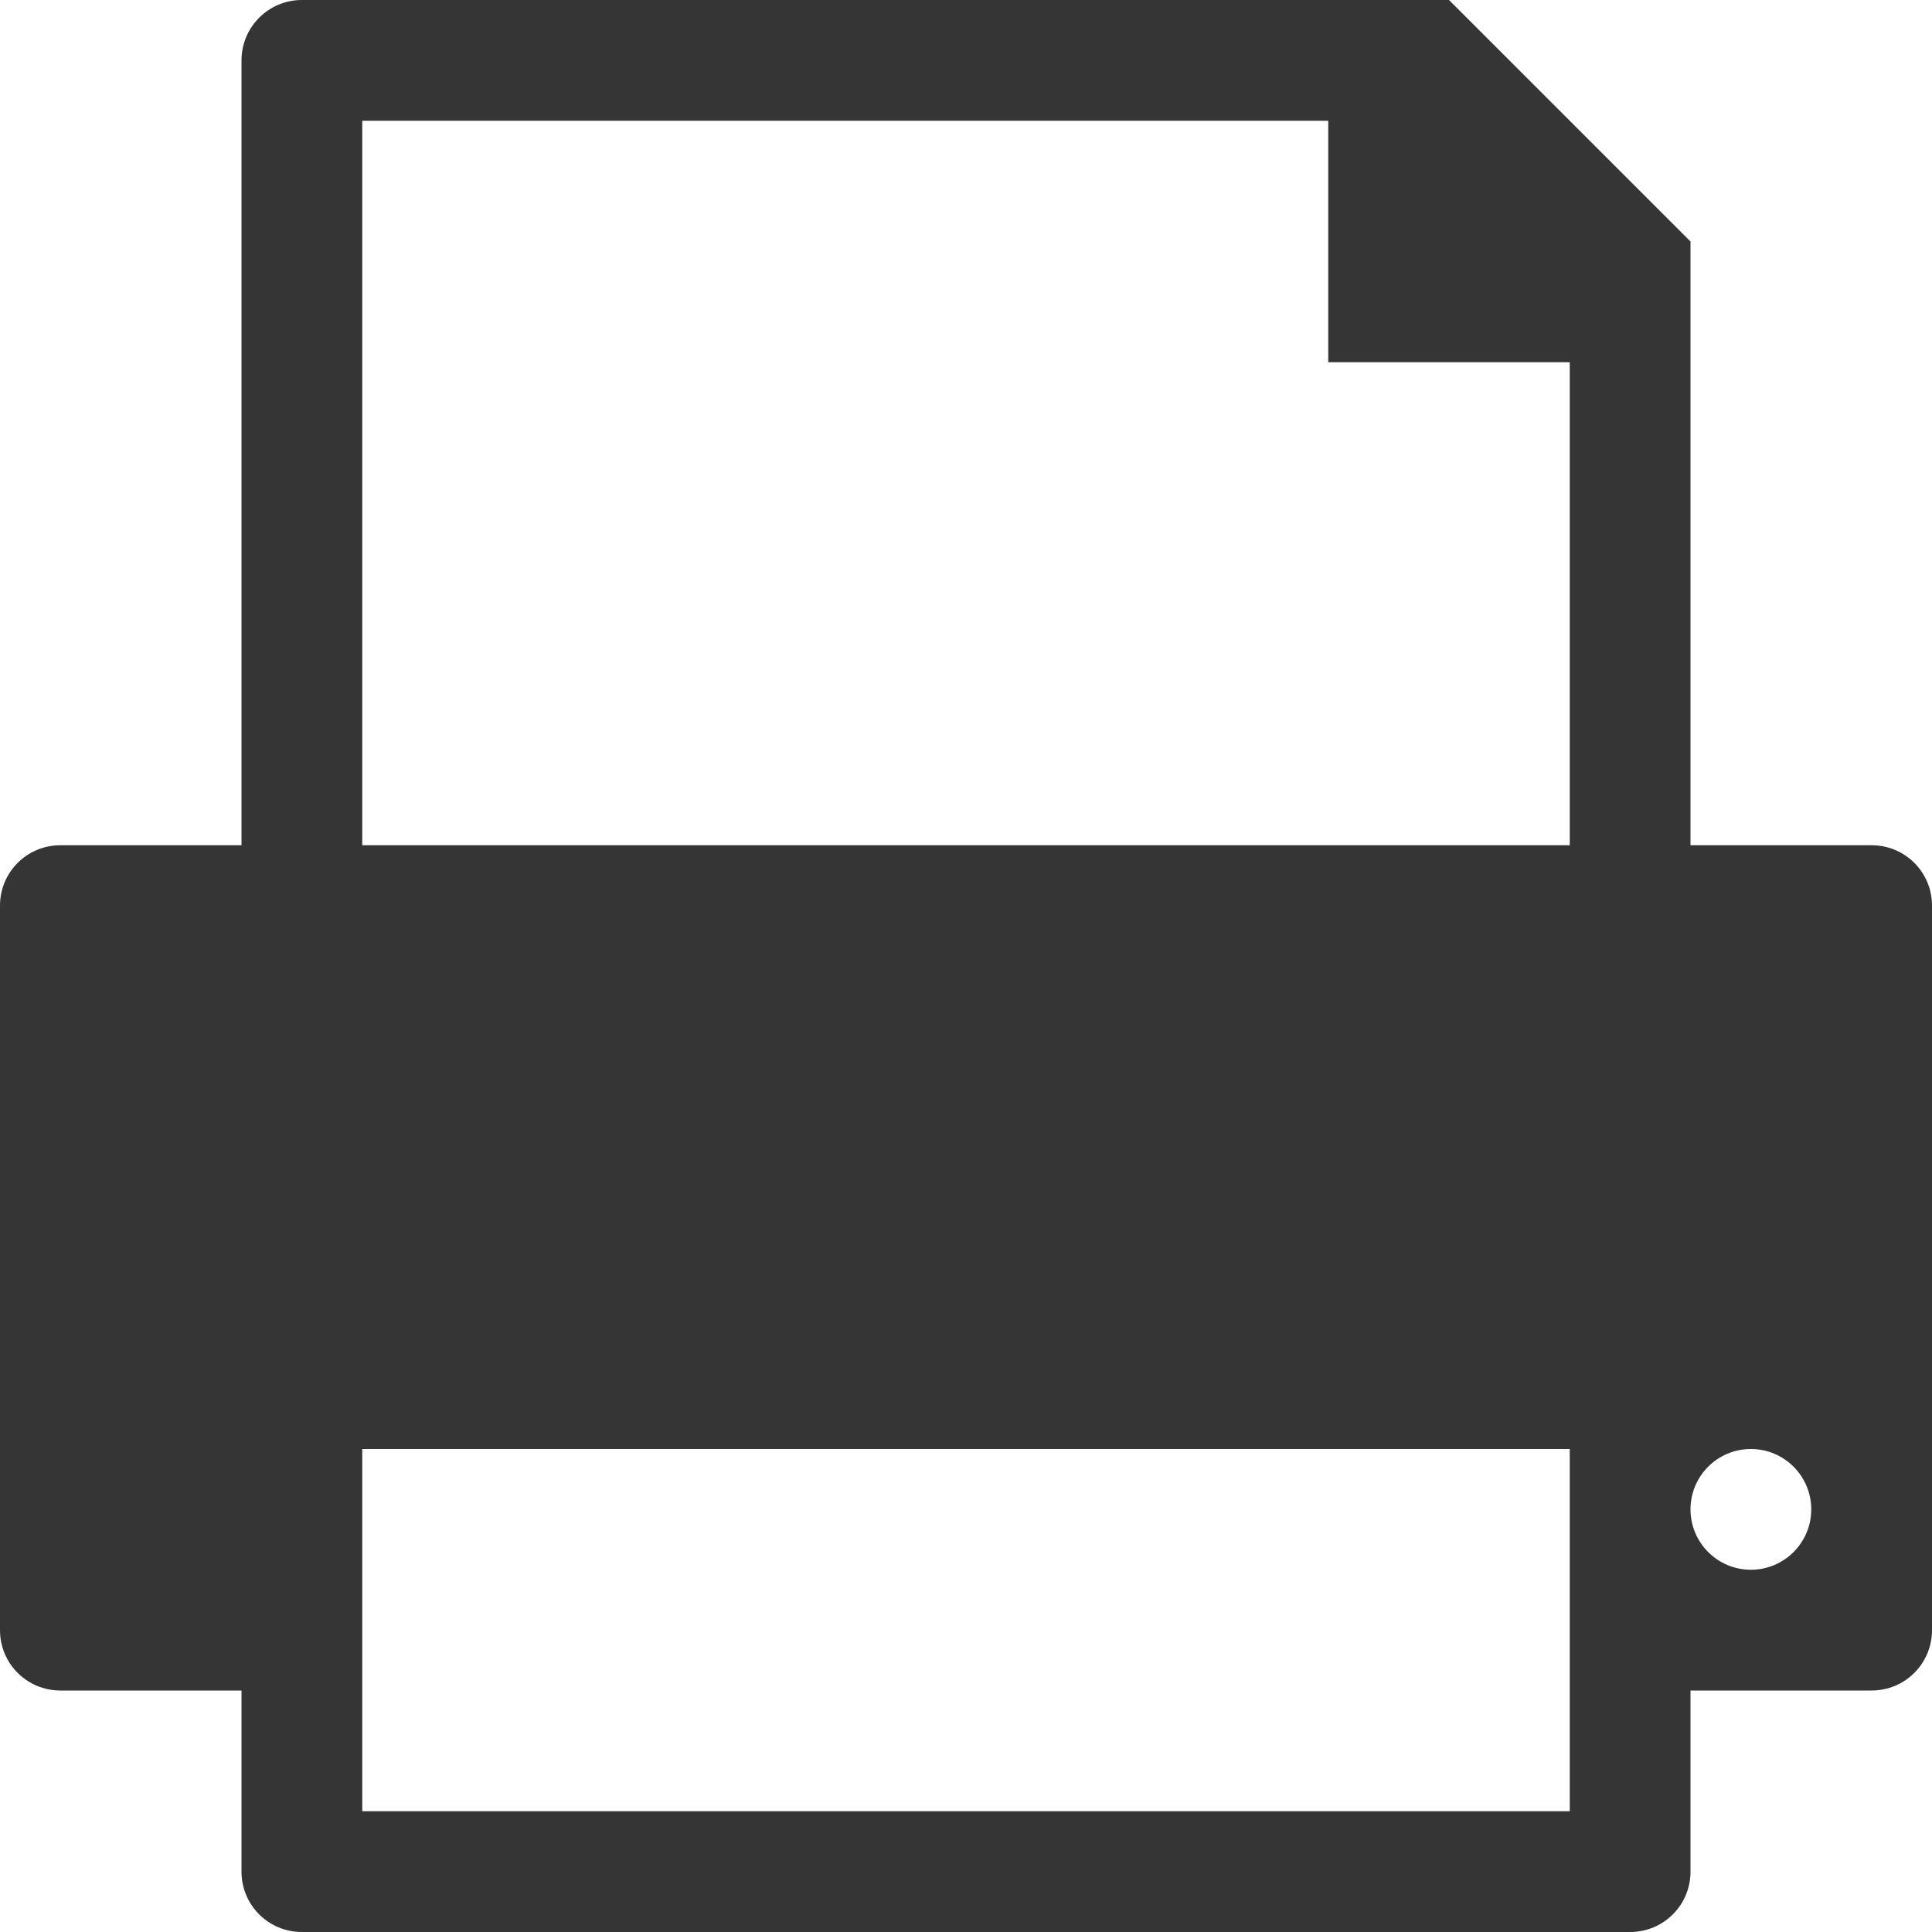
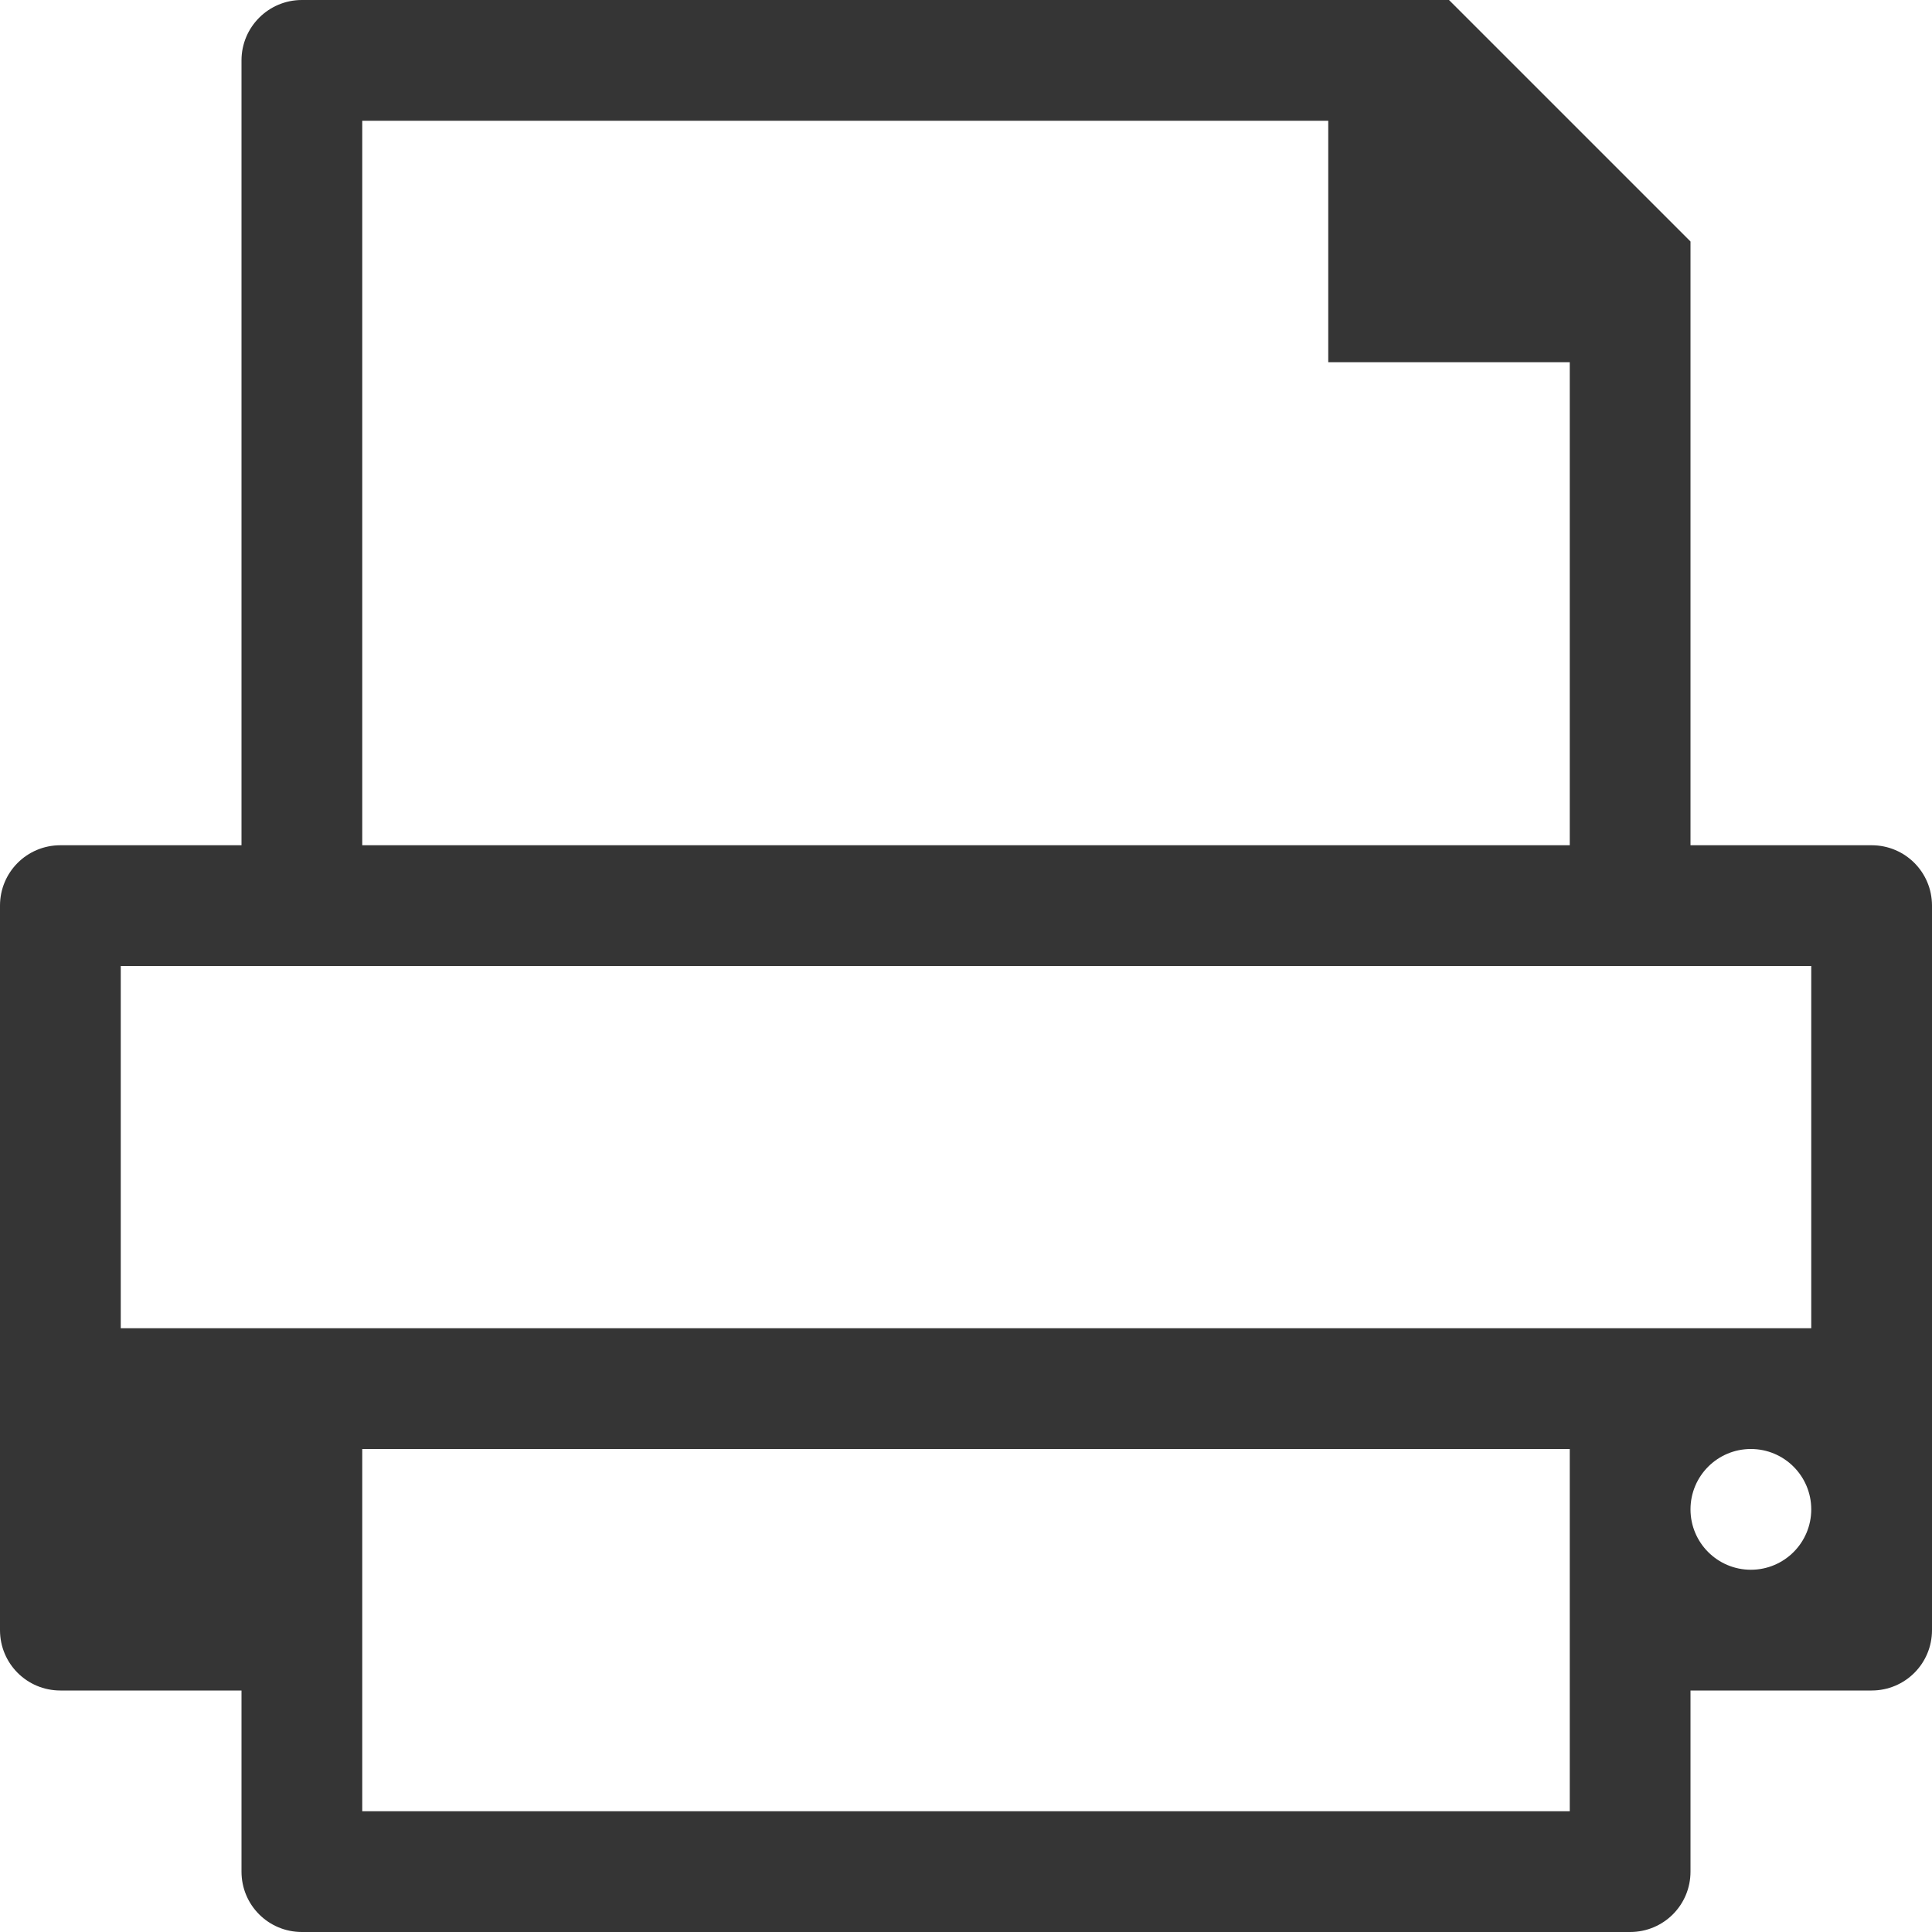
<svg xmlns="http://www.w3.org/2000/svg" viewBox="0 0 16 16">
-   <path style="visibility:visible;shape-rendering:auto;color-interpolation-filters:linearRGB;fill:#353535;opacity:1;image-rendering:auto;fill-opacity:1;text-rendering:auto;stroke:none;display:inline;color:#000;fill-rule:nonzero;color-rendering:auto;color-interpolation:sRGB" d="m 2.5 0 c -0.276 0 -0.5 0.224 -0.5 0.5 l 0 6.5 -1.5 0 c -0.277 0 -0.5 0.223 -0.5 0.5 l 0 6 c 0 0.277 0.223 0.5 0.5 0.5 l 1.5 0 0 1.5 c 0 0.277 0.223 0.5 0.5 0.5 l 11 0 c 0.277 0 0.5 -0.223 0.5 -0.5 l 0 -1.5 1.5 0 c 0.277 0 0.5 -0.223 0.5 -0.5 l 0 -6 c 0 -0.277 -0.223 -0.5 -0.5 -0.5 l -1.5 0 0 -5 -2 -2 -9.5 0 z m 0.5 1 8 0 0 2 2 0 0 4 -10 0 0 -6 z m 0 11 10 0 l 0 3 -10 0 0 -3 z m 11.5 0 a 0.5 0.5 0 0 1 0.5 0.5 0.5 0.5 0 0 1 -0.5 0.5 0.5 0.5 0 0 1 -0.5 -0.5 0.5 0.5 0 0 1 0.5 -0.5 z" />
+   <path d="M 2.5 0 C 2.224 0 2 0.224 2 0.5 L 2 7 L 0.5 7 C 0.223 7 0 7.223 0 7.5 L 0 13.5 C 0 13.777 0.223 14 0.5 14 L 2 14 L 2 15.5 C 2 15.777 2.223 16 2.5 16 L 13.5 16 C 13.777 16 14 15.777 14 15.5 L 14 14 L 15.5 14 C 15.777 14 16 13.777 16 13.5 L 16 7.5 C 16 7.223 15.777 7 15.5 7 L 14 7 L 14 2 L 12 0 L 2.5 0 z M 3 1 L 11 1 L 11 3 L 13 3 L 13 7 L 3 7 L 3 1 z M 1 8 L 15 8 L 15 11 L 1 11 L 1 8 z M 3 12 L 13 12 L 13 15 L 3 15 L 3 12 z M 14.5 12 A 0.5 0.5 0 0 1 15 12.5 A 0.5 0.5 0 0 1 14.5 13 A 0.5 0.5 0 0 1 14 12.5 A 0.5 0.5 0 0 1 14.5 12 z " style="visibility:visible;shape-rendering:auto;color-interpolation-filters:linearRGB;fill:#353535;opacity:1;image-rendering:auto;fill-opacity:1;text-rendering:auto;stroke:none;display:inline;color:#000;fill-rule:nonzero;color-rendering:auto;color-interpolation:sRGB" />
</svg>
